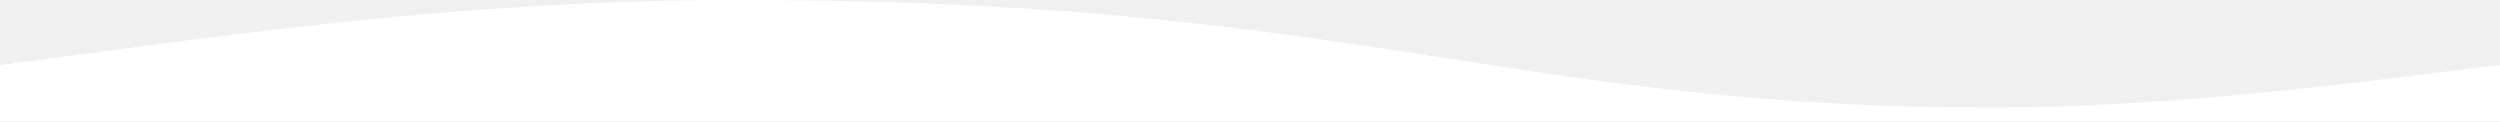
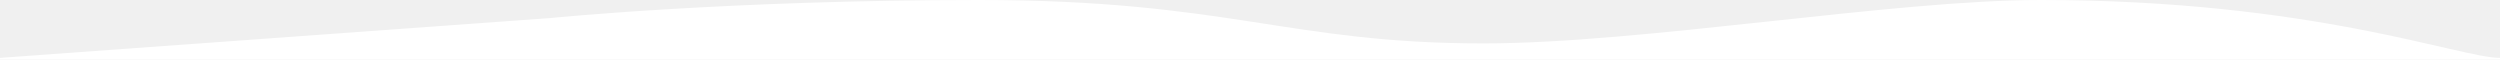
- <svg xmlns="http://www.w3.org/2000/svg" width="1115" height="54" viewBox="0 0 1115 54">
-   <path d="M0,54 C0,51.333 0,43 0,29 C79,19 193.606,0.466 322.783,0.014 L331,0 C464.888,0 549.358,11.295 625.506,22.928 L634.791,24.353 L657.751,27.901 C724.747,38.232 789.766,47.572 882.565,47.986 L889,48 C983.09,48 1093.227,31.025 1115,29 C1115,42.333 1115,50.667 1115,54 L0,54 Z" fill="white" />
+ <svg xmlns="http://www.w3.org/2000/svg" width="2764" height="66" viewBox="0 0 2764 66">
+   <path d="M1640,48 C1816.07,48 2092,0 2256,0 C2557,0 2719.411,64 2764,64 L2764,66 C1326.775,66 405.442,66 -2.27373675e-13,66 L-2.27373675e-13,64 C405.333,34.667 608,20 608,20 C608,20 806,0 1082,0 C1358,0 1424,48 1640,48 Z" fill="white" />
</svg>
